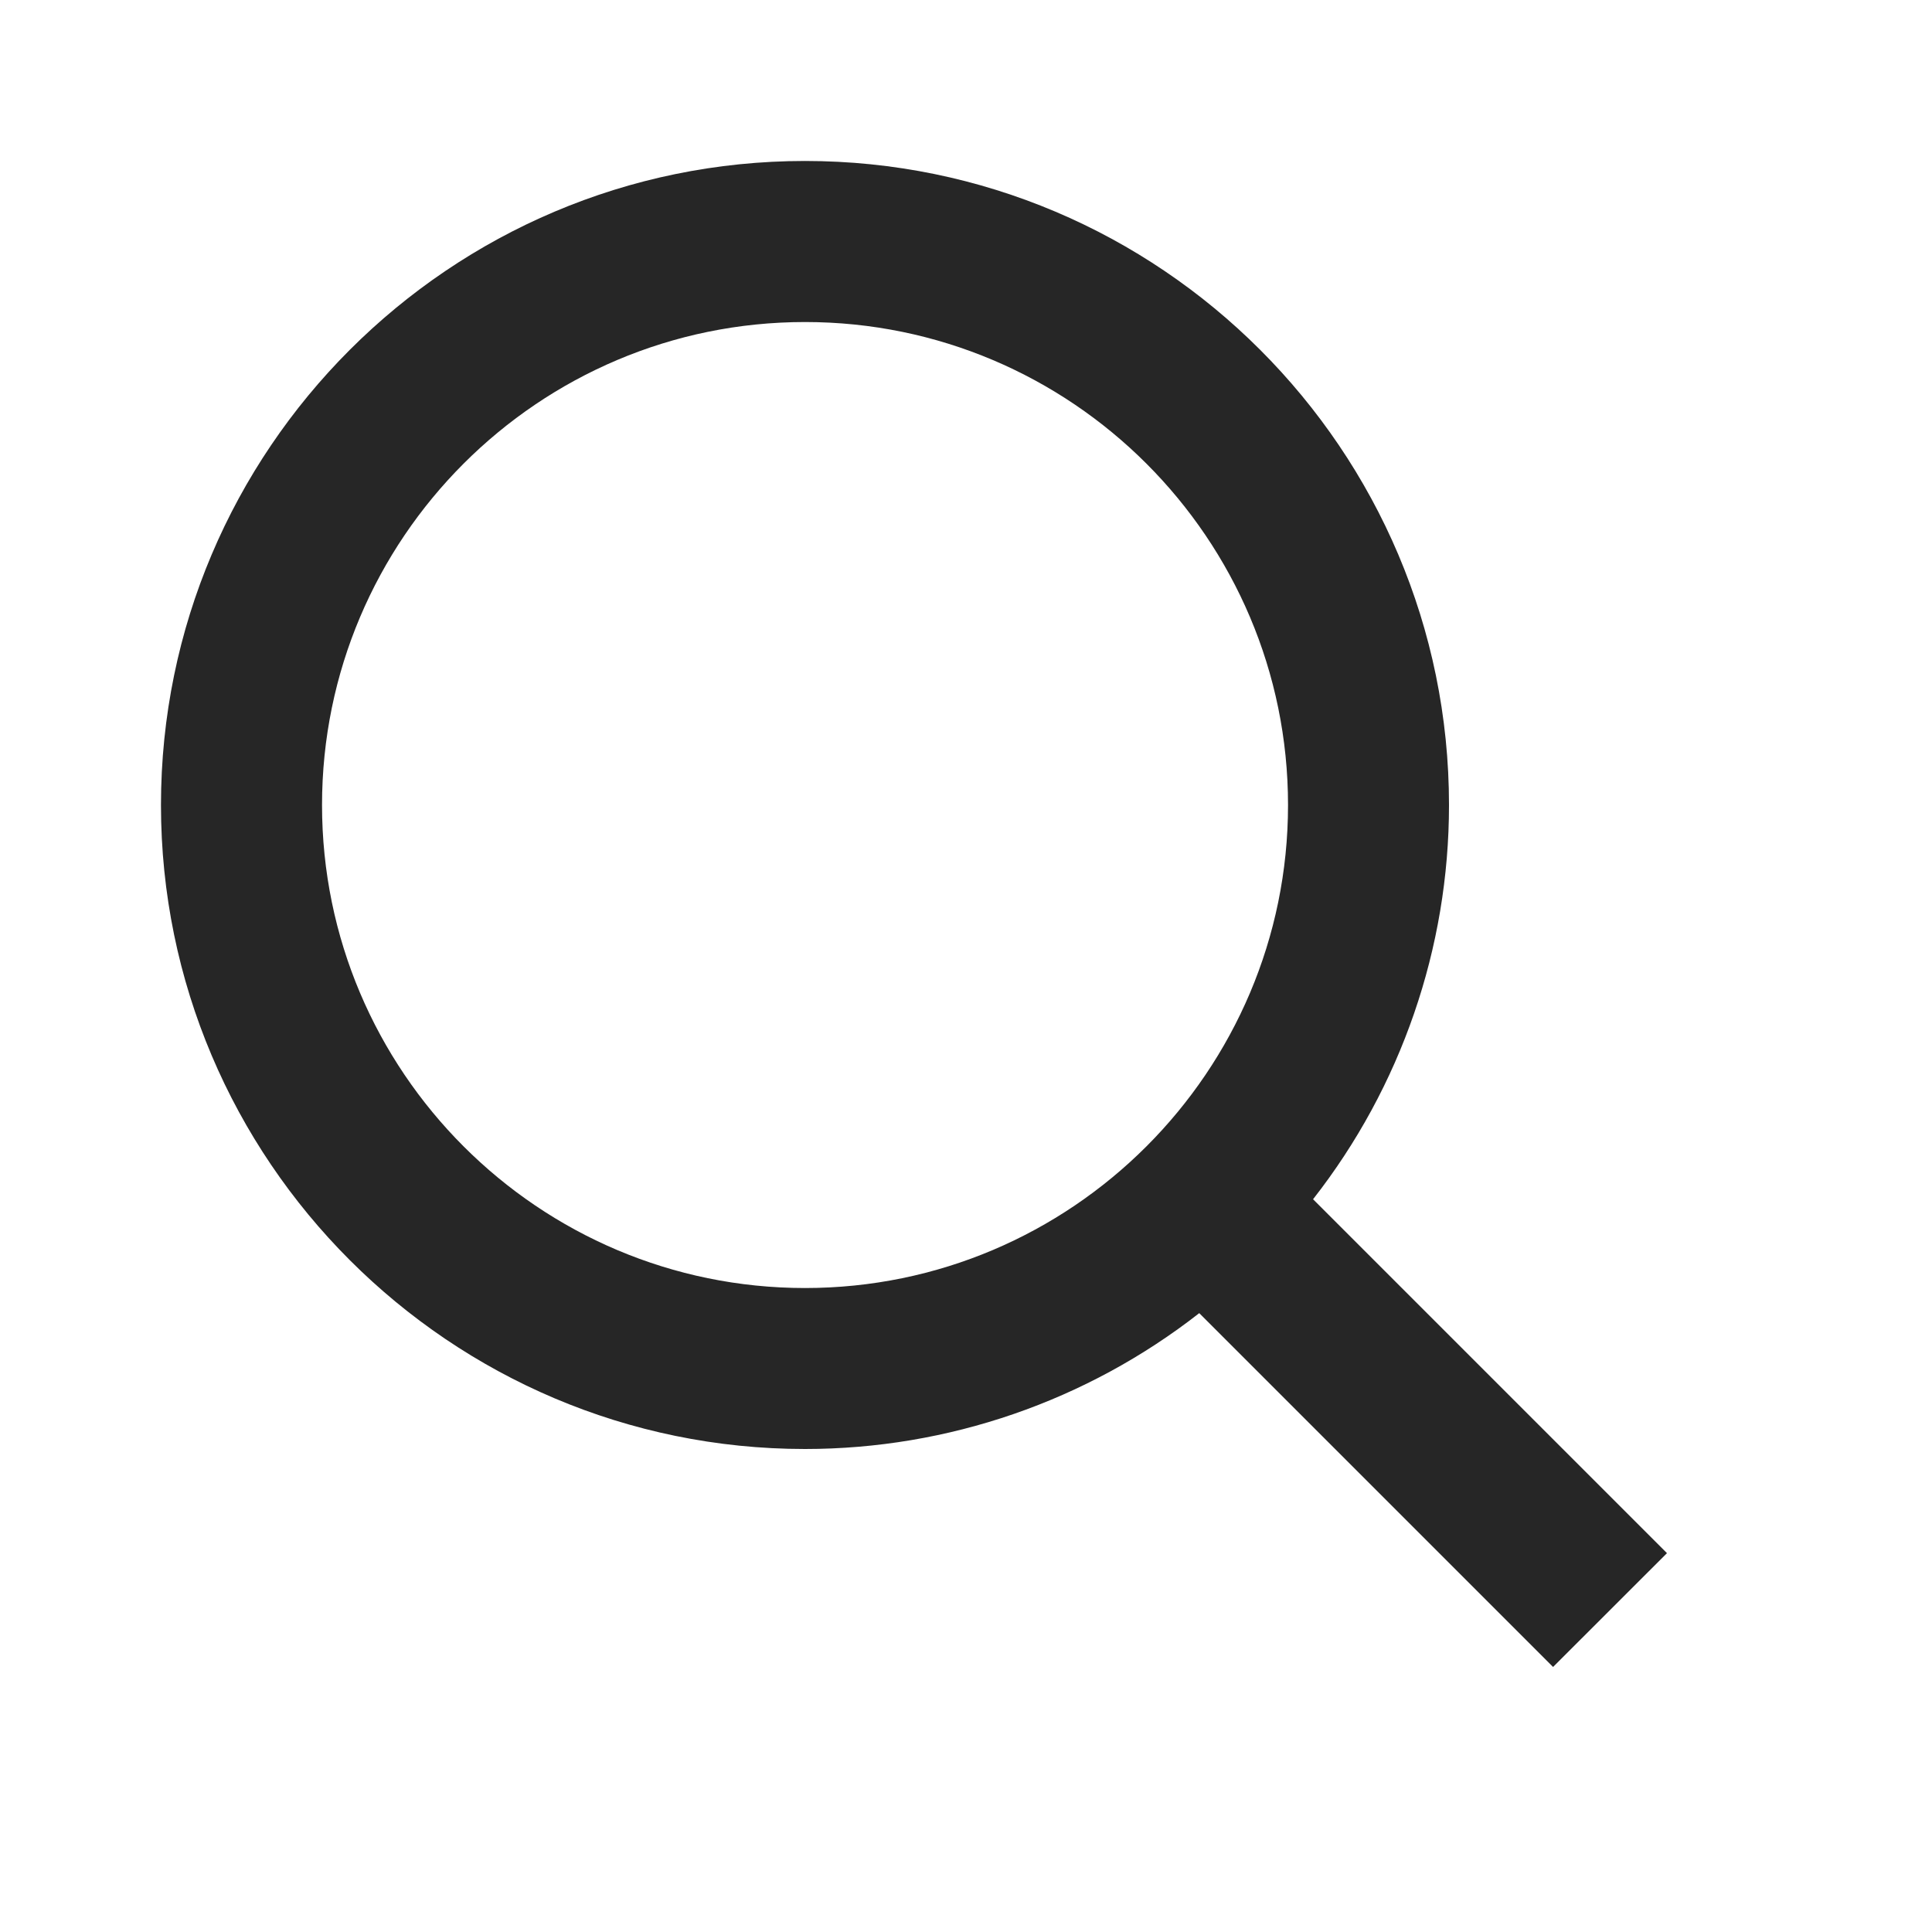
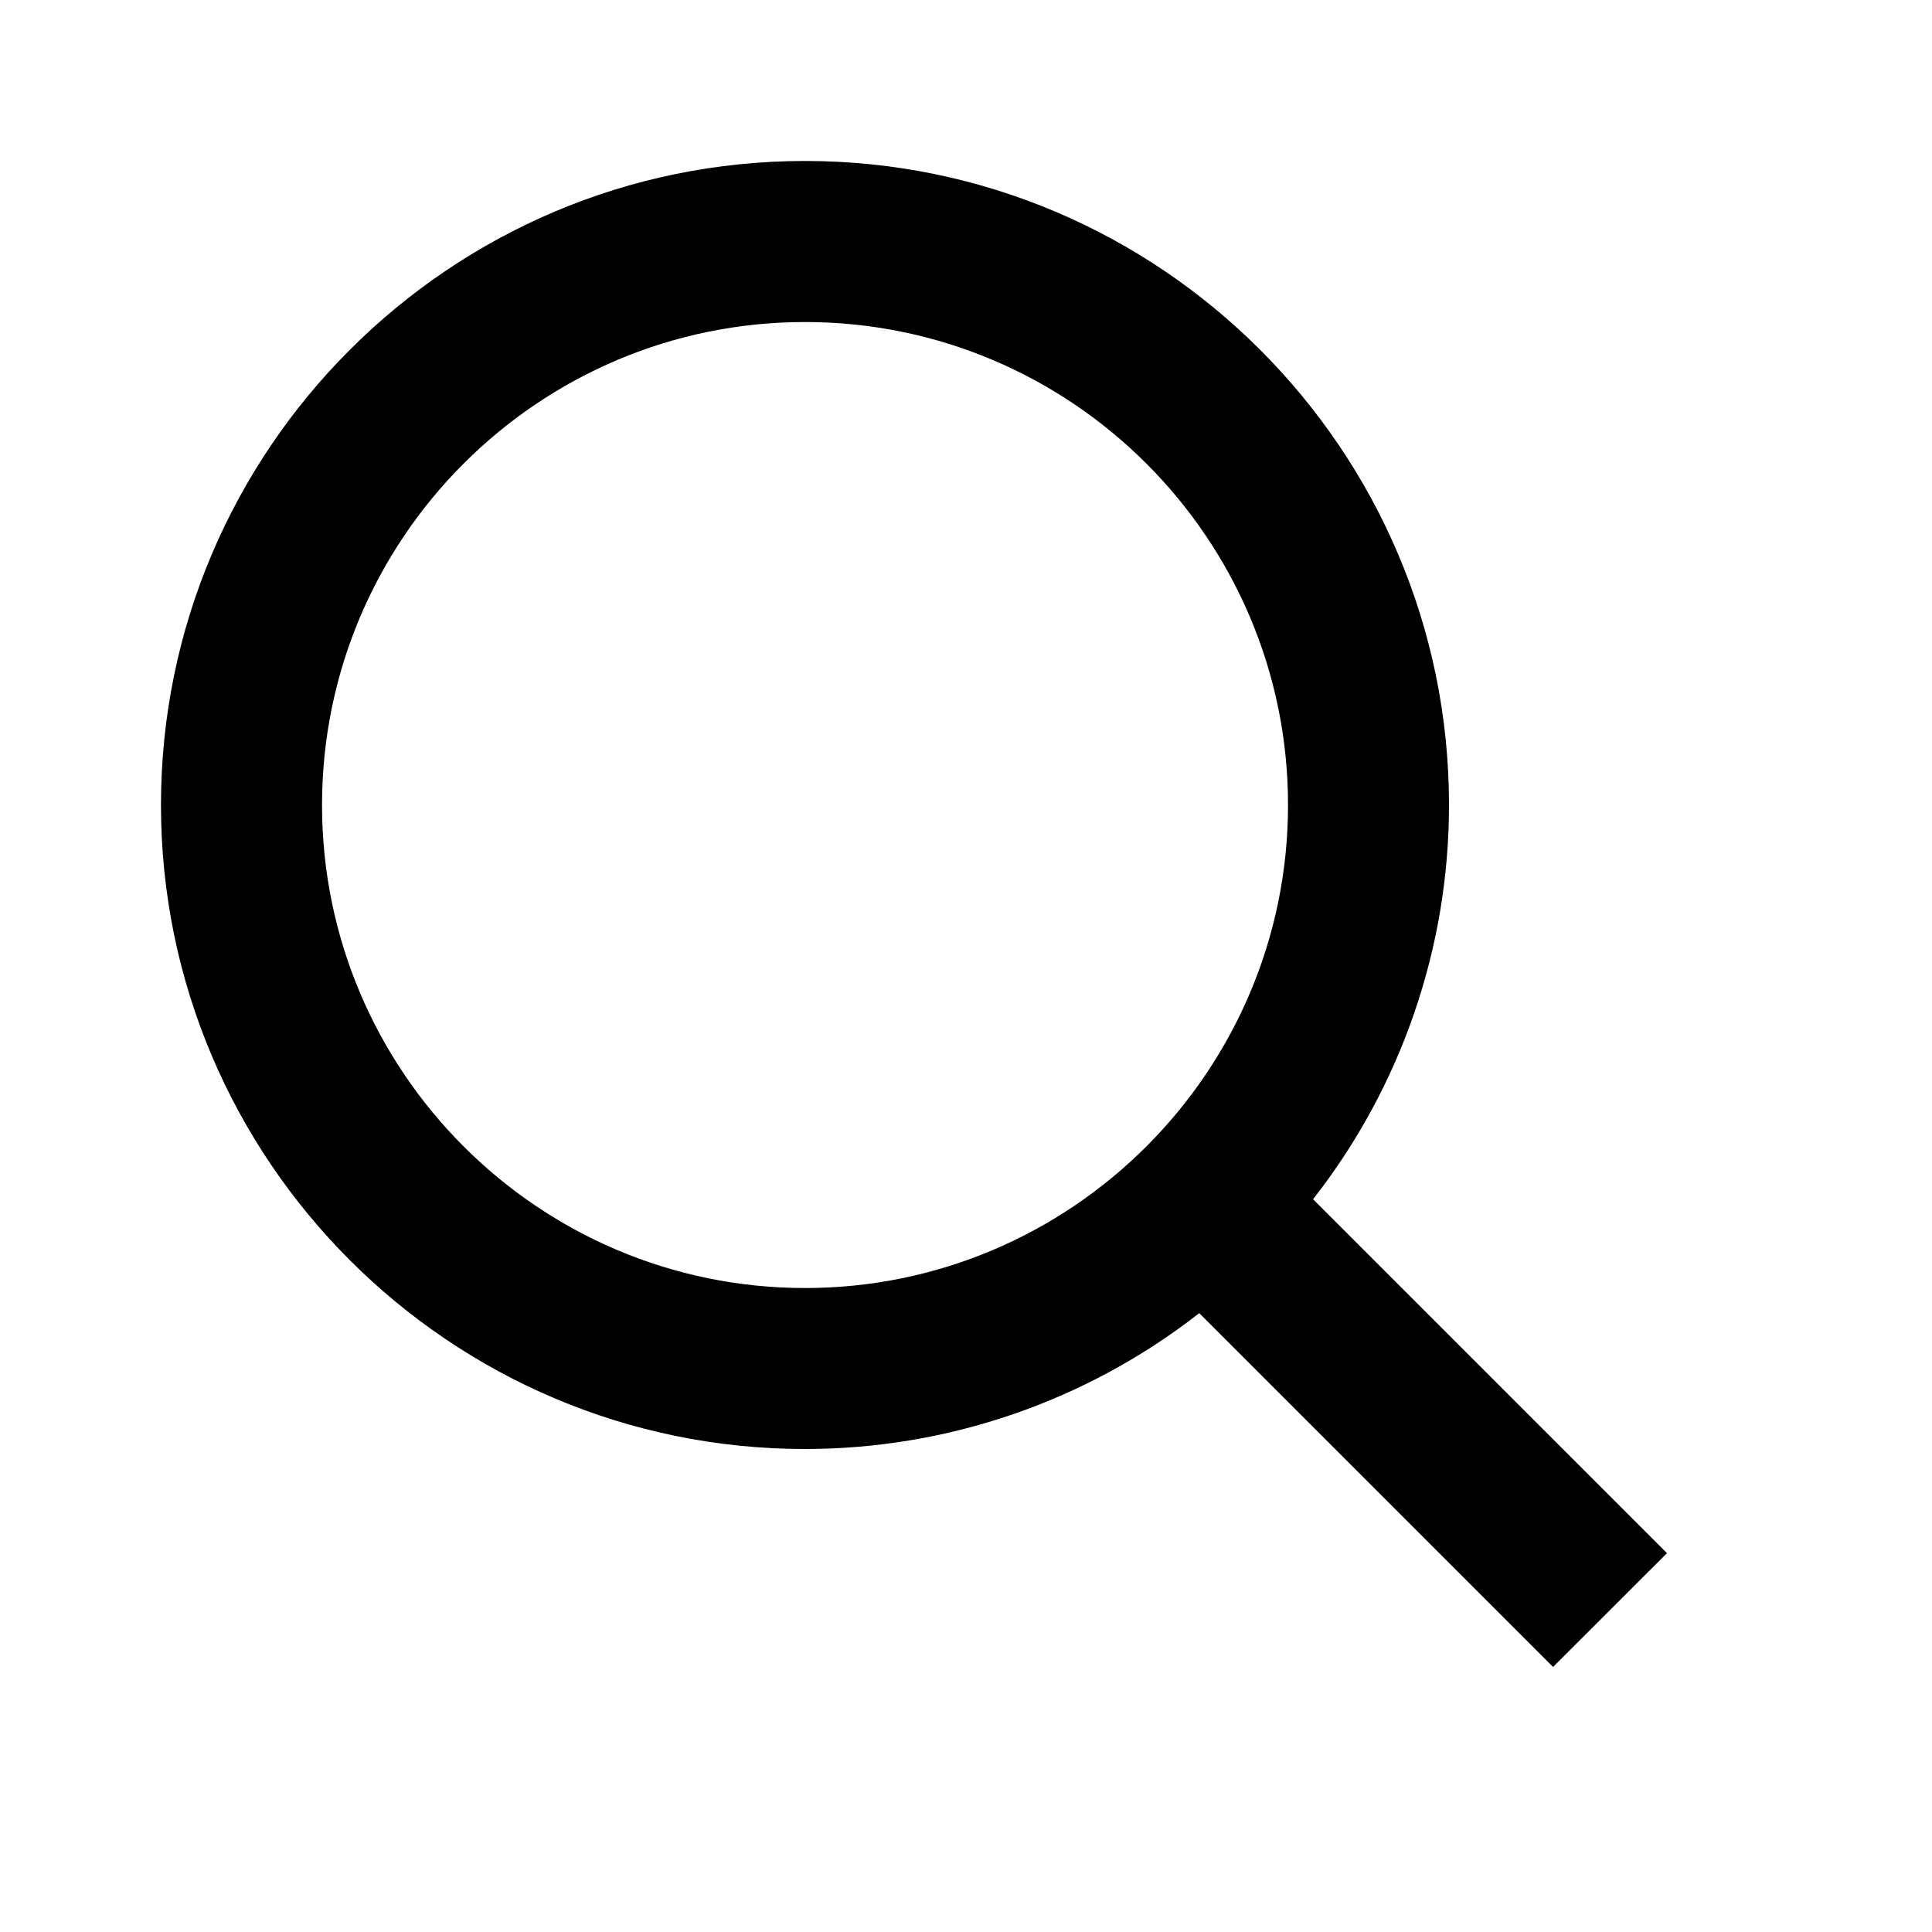
- <svg xmlns="http://www.w3.org/2000/svg" width="22" height="22" viewBox="0 0 22 22" fill="none">
-   <path d="M9.167 16.5C10.794 16.5 12.374 15.955 13.656 14.953L17.685 18.982L18.982 17.686L14.952 13.656C15.955 12.375 16.5 10.794 16.5 9.167C16.5 5.123 13.21 1.833 9.167 1.833C5.123 1.833 1.833 5.123 1.833 9.167C1.833 13.21 5.123 16.5 9.167 16.5ZM9.167 3.667C12.2 3.667 14.667 6.133 14.667 9.167C14.667 12.2 12.2 14.667 9.167 14.667C6.133 14.667 3.667 12.2 3.667 9.167C3.667 6.133 6.133 3.667 9.167 3.667Z" fill="#262626" />
+ <svg xmlns="http://www.w3.org/2000/svg" width="22" height="22" viewBox="0 0 22 22" fill="currentColor">
+   <path d="M9.167 16.5C10.794 16.5 12.374 15.955 13.656 14.953L17.685 18.982L18.982 17.686L14.952 13.656C15.955 12.375 16.5 10.794 16.5 9.167C16.5 5.123 13.21 1.833 9.167 1.833C5.123 1.833 1.833 5.123 1.833 9.167C1.833 13.21 5.123 16.5 9.167 16.5ZM9.167 3.667C12.2 3.667 14.667 6.133 14.667 9.167C14.667 12.2 12.2 14.667 9.167 14.667C6.133 14.667 3.667 12.2 3.667 9.167C3.667 6.133 6.133 3.667 9.167 3.667Z" fill="currentColor626" />
</svg>
